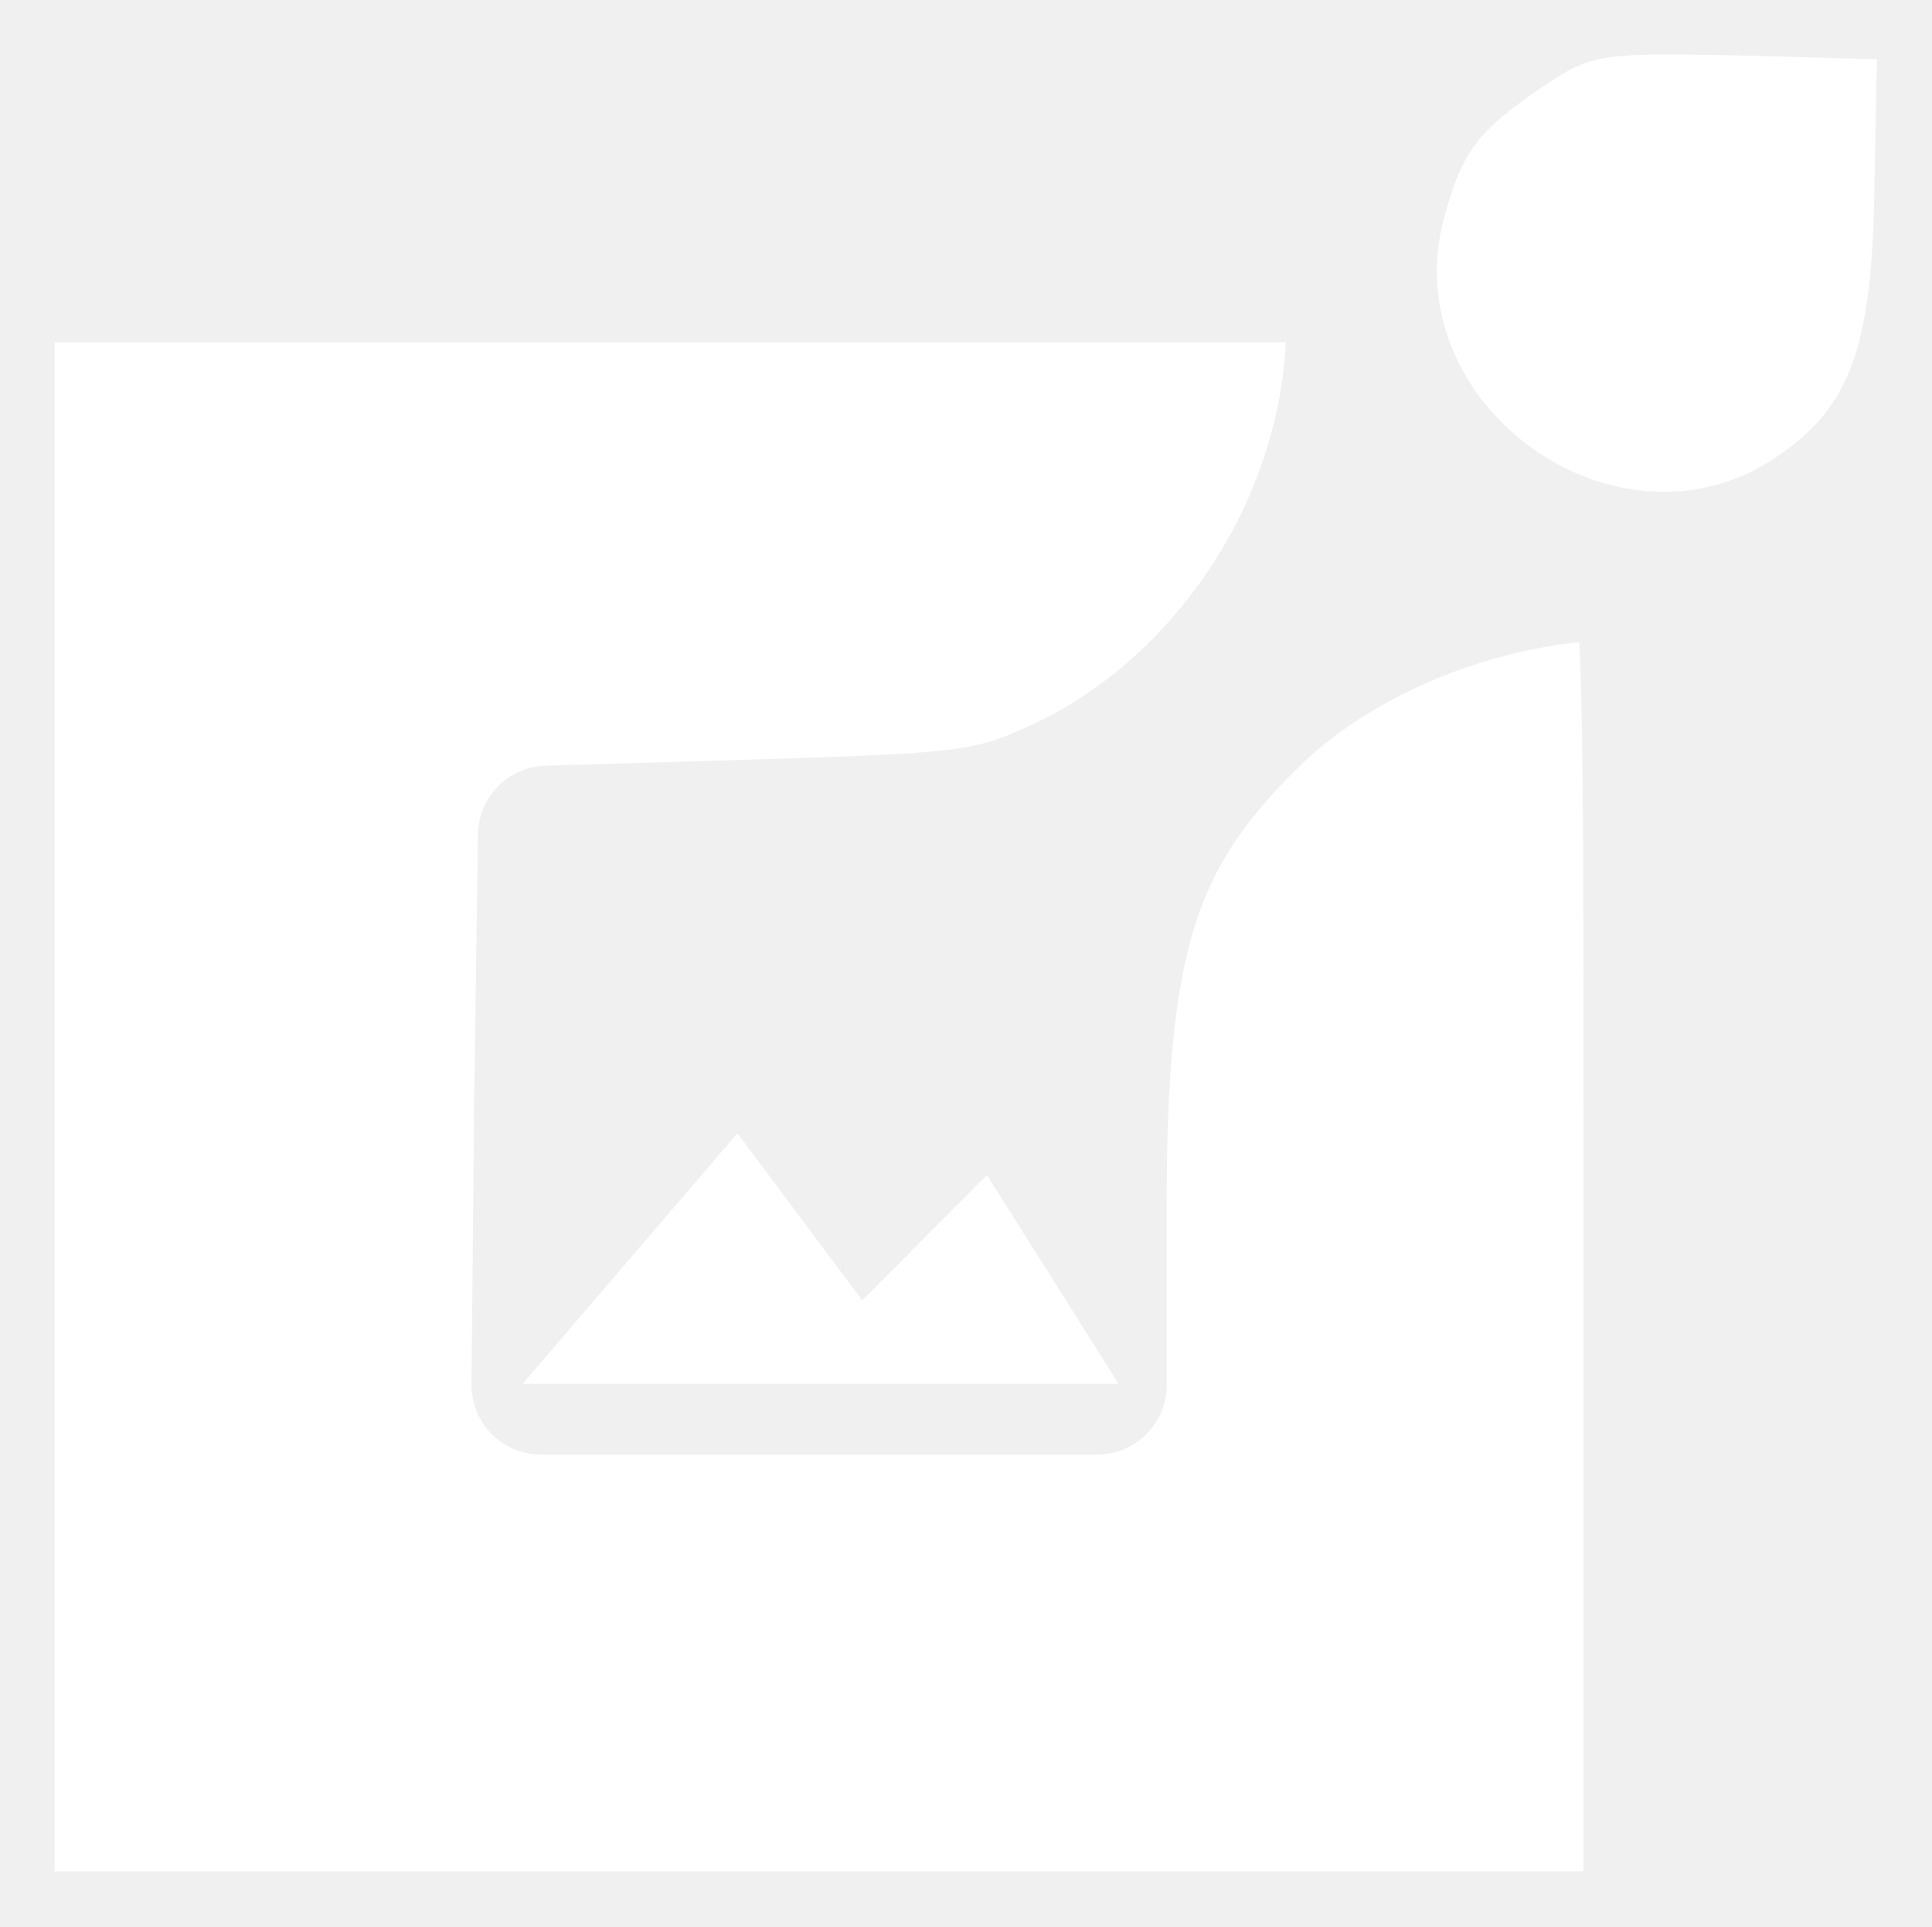
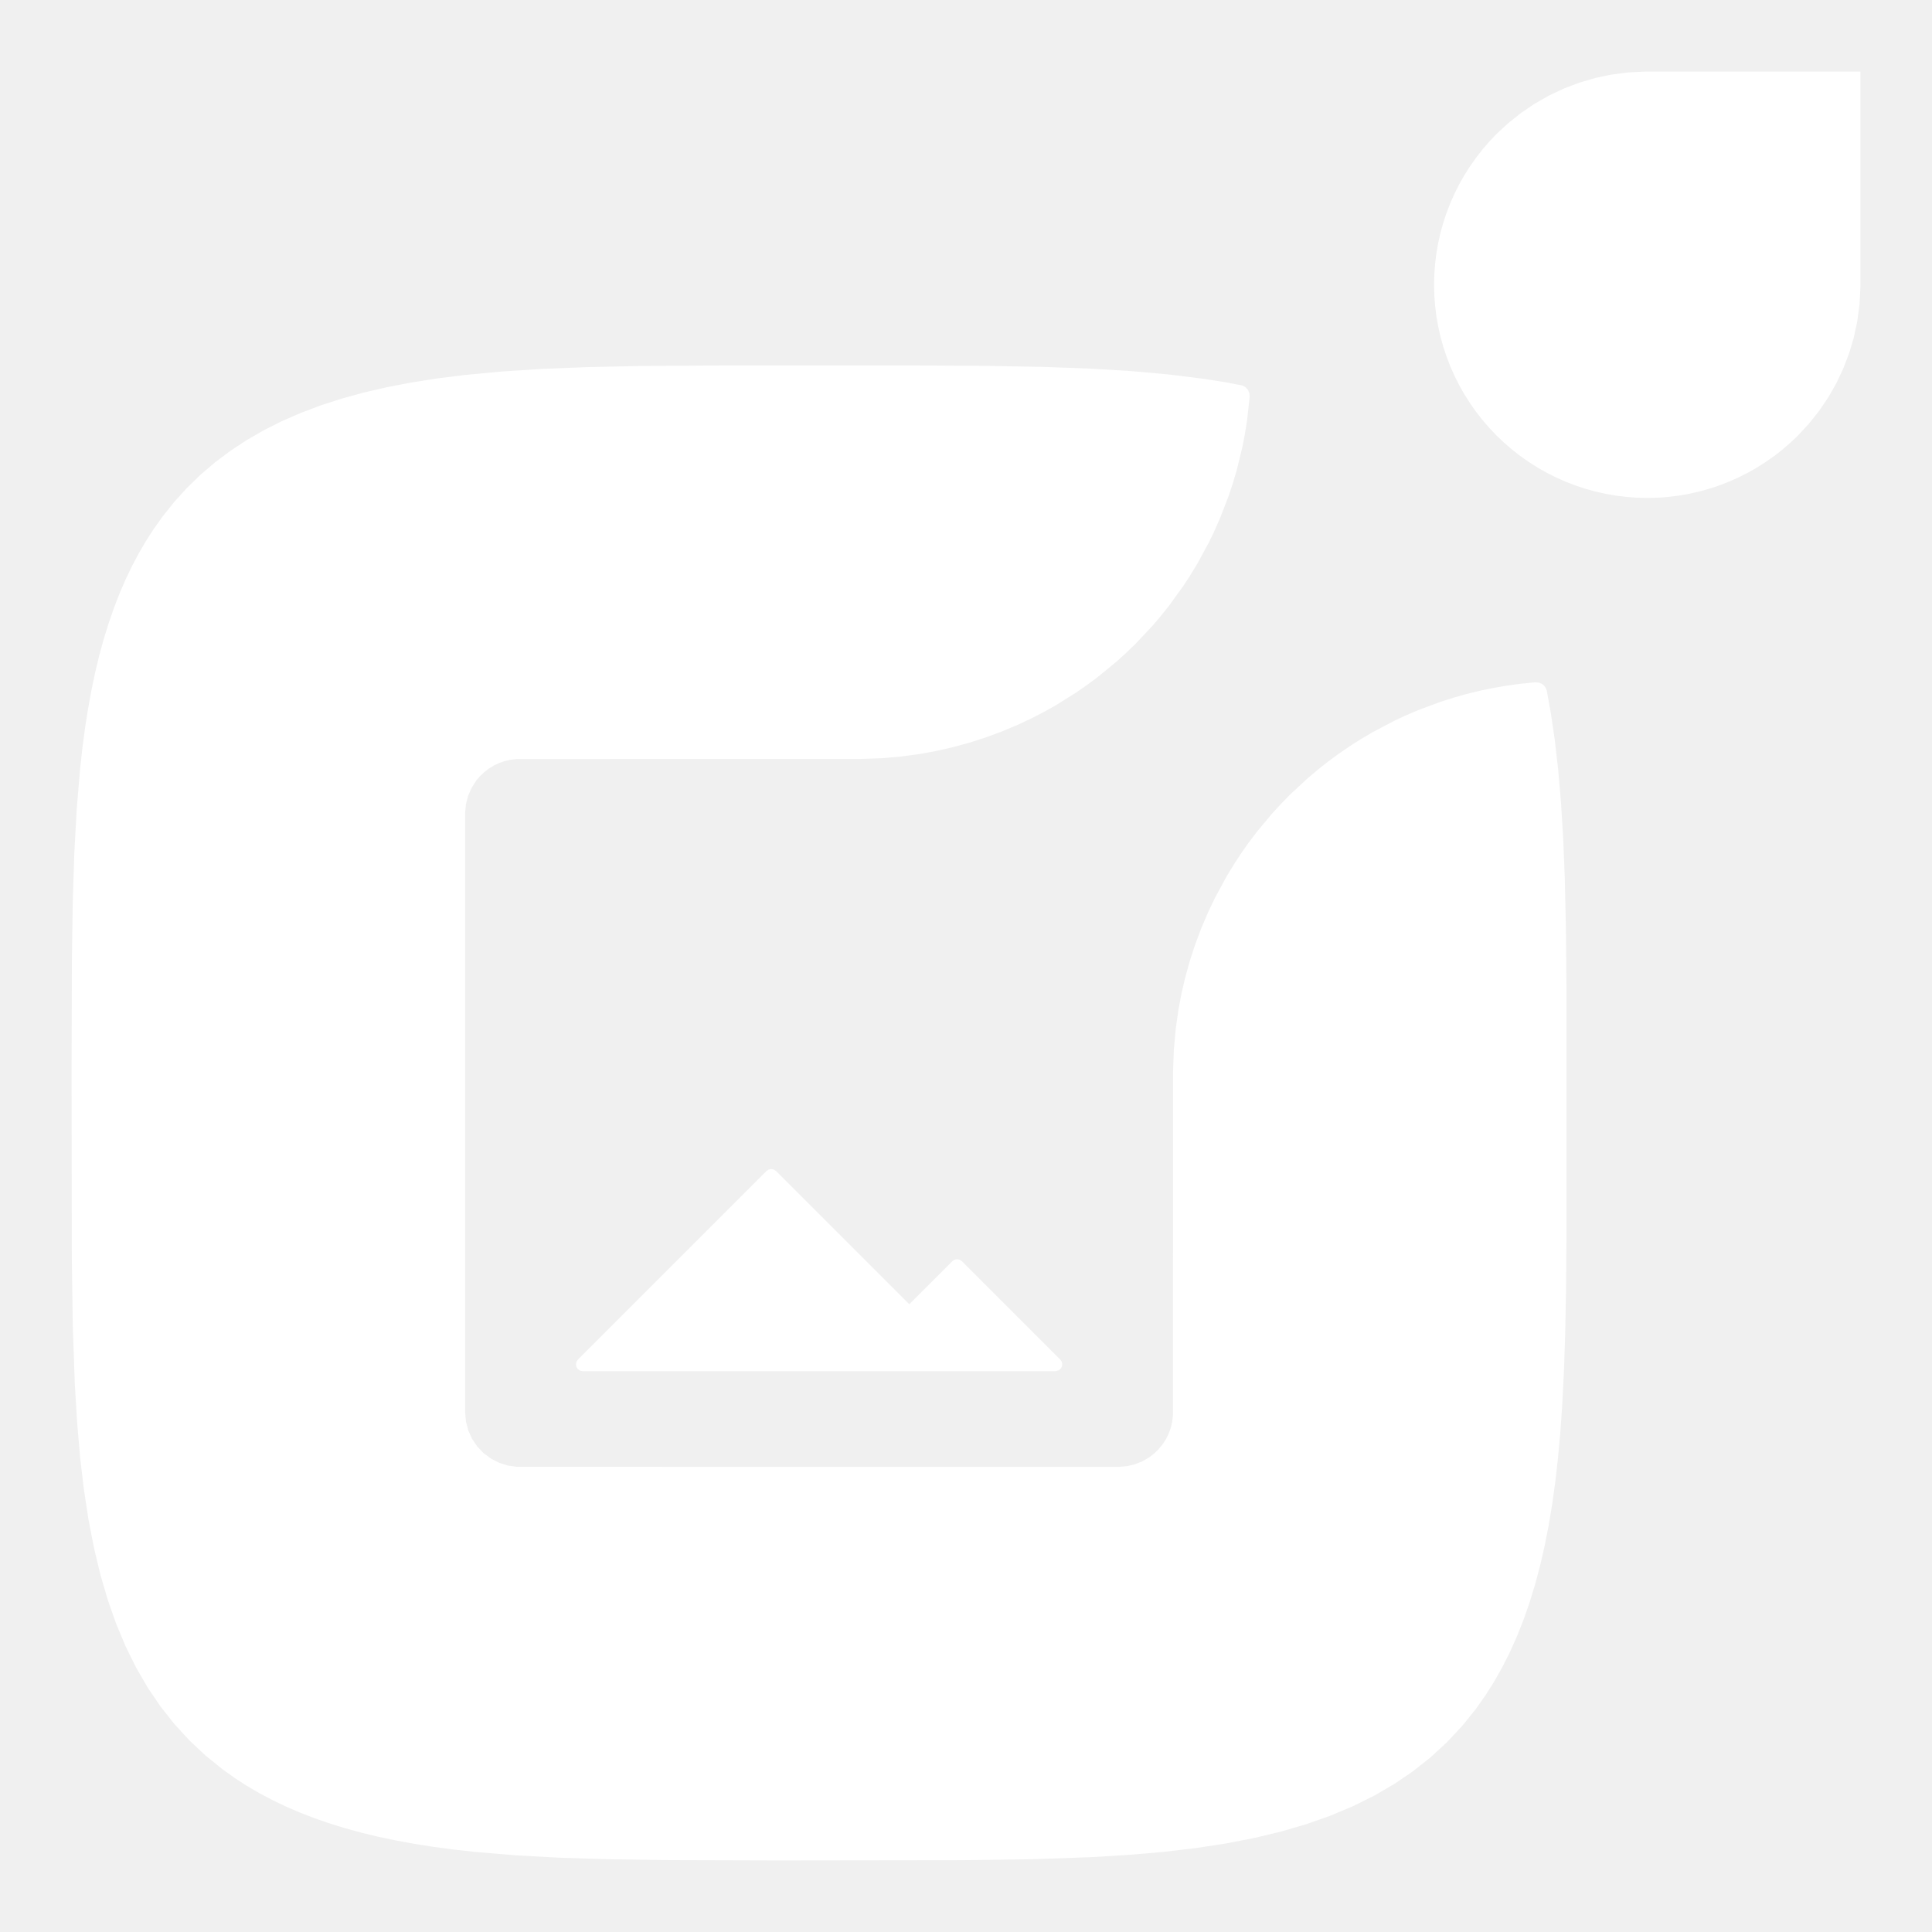
- <svg xmlns="http://www.w3.org/2000/svg" viewBox="3.157 -2.078 149.404 148.962" role="img" aria-label="Nayroz">
-   <defs>
-     <mask id="mwhite-solid">
-       <g transform="translate(0,150) scale(0.1,-0.1)">
-         <g fill="#fff" stroke="#000" stroke-width="107.65" stroke-linejoin="round">
-           <path d="M20 665 l0 -645 645 0 645 0 0 530 c0 530 0 530 -22 530 -107 0 -223 -46 -293 -117 -90 -89 -115 -170 -115 -370 l0 -143 -215 0 -215 0 2 213 3 212 170 5 c158 5 174 7 228 32 133 62 226 208 227 356 l0 42 -530 0 -530 0 0 -645z" />
-         </g>
-       </g>
-     </mask>
-   </defs>
-   <rect x="0" y="0" width="151.0" height="150.0" fill="#FFFFFF" mask="url(#mwhite-solid)" />
-   <g transform="translate(0,150) scale(0.1,-0.1)" fill="#FFFFFF">
-     <path d="M1225 1454 c-50 -34 -62 -49 -76 -99 -42 -147 136 -274 260 -185 53 37 70 83 72 201 l2 104 -110 3 c-104 2 -111 1 -148 -24z" />
-   </g>
-   <polygon points="43.567,104.918 60.183,85.542 69.832,98.460 79.480,88.771 89.664,104.918" fill="#FFFFFF" />
+ <svg xmlns="http://www.w3.org/2000/svg" viewBox="212.32 104.82 706.86 706.86" width="1024" height="1024">
+   <path fill="#FFFFFF" d="M669.54,249.94L669.44,248.68 668.94,247.51 668.10,246.55 667.01,245.91 661.22,244.77 652.87,243.44 640.03,241.84 626.09,240.59 611.20,239.69 594.23,239.06 573.53,238.68 547.53,238.52 476.48,238.52 445.99,238.73 427.05,239.14 410.55,239.80 395.96,240.74 382.26,242.03 372.34,243.27 362.80,244.77 353.95,246.47 345.36,248.45 337.31,250.67 329.74,253.11 322.37,255.89 315.41,258.93 308.86,262.22 302.47,265.91 296.65,269.74 290.97,274.00 285.64,278.55 280.63,283.42 275.94,288.61 271.70,293.94 268.60,298.30 265.79,302.65 263.13,307.20 260.62,311.94 258.24,316.89 256.01,322.07 253.92,327.49 251.97,333.15 250.23,338.79 248.62,344.69 247.13,350.88 245.77,357.40 244.52,364.26 243.44,371.14 242.48,378.42 241.62,386.17 240.38,400.92 239.51,416.90 238.94,434.79 238.62,456.34 238.50,496.85 238.59,564.47 238.95,589.93 239.69,611.18 240.52,625.07 241.61,637.81 243.00,649.66 244.70,660.82 246.76,671.41 249.11,681.17 251.77,690.24 254.84,698.96 258.35,707.33 262.22,715.13 266.46,722.42 271.08,729.21 276.08,735.55 281.65,741.61 287.66,747.25 293.94,752.30 298.30,755.40 302.65,758.21 307.20,760.87 311.94,763.38 316.89,765.76 322.07,767.99 327.49,770.08 333.15,772.03 338.79,773.77 344.69,775.38 350.88,776.87 357.40,778.23 364.26,779.48 371.14,780.56 378.42,781.52 386.17,782.38 400.92,783.62 416.90,784.49 434.79,785.06 456.34,785.38 496.85,785.50 564.47,785.41 589.93,785.05 611.18,784.31 625.07,783.48 637.81,782.39 649.66,781.00 660.82,779.30 671.41,777.24 681.17,774.89 690.24,772.23 698.96,769.16 707.33,765.65 715.13,761.78 722.42,757.54 729.21,752.92 735.55,747.92 741.61,742.35 747.25,736.34 752.30,730.06 755.69,725.26 758.89,720.23 761.89,714.93 764.71,709.36 767.33,703.51 769.67,697.62 771.94,691.14 773.94,684.60 775.78,677.71 777.45,670.42 778.91,663.04 780.21,655.20 781.37,646.83 782.34,638.27 783.18,629.02 783.86,619.45 784.52,606.50 784.98,592.83 785.28,577.15 785.44,558.69 785.45,466.56 785.24,444.28 784.82,425.72 784.25,411.68 783.44,398.43 782.39,386.20 781.11,375.15 779.73,365.78 778.22,357.39 777.84,356.46 777.22,355.64 776.41,355.01 775.47,354.60 774.13,354.45 768.82,354.97 763.54,355.68 758.32,356.59 753.99,357.49 748.86,358.74 744.59,359.94 739.55,361.53 731.25,364.61 726.40,366.69 722.40,368.56 714.56,372.69 710.02,375.37 706.27,377.76 701.92,380.74 698.34,383.37 694.86,386.10 690.83,389.50 684.33,395.52 681.24,398.68 677.67,402.56 672.00,409.37 668.83,413.59 666.30,417.21 663.86,420.93 661.12,425.43 656.89,433.22 654.23,438.80 651.81,444.49 649.64,450.28 647.71,456.16 646.04,462.11 644.63,468.14 643.48,474.21 642.49,481.18 641.78,489.10 641.50,497.05 641.46,622.72 641.19,625.03 640.68,627.18 639.89,629.37 638.91,631.35 637.72,633.21 636.24,635.01 634.66,636.56 632.82,637.99 630.28,639.47 627.55,640.56 624.69,641.24 621.76,641.50 401.41,641.47 398.13,641.02 394.97,640.03 392.02,638.53 389.26,636.49 386.97,634.10 385.04,631.26 383.67,628.25 382.80,624.93 382.50,621.51 382.50,402.14 382.79,399.09 383.58,396.00 384.86,393.08 386.58,390.40 387.92,388.81 389.52,387.28 391.18,386.01 393.06,384.87 395.06,383.93 397.16,383.23 399.19,382.78 401.39,382.53 526.84,382.50 534.76,382.23 541.83,381.63 548.81,380.68 554.89,379.57 560.92,378.20 566.89,376.57 572.78,374.69 578.59,372.55 584.29,370.17 589.92,367.54 594.60,365.11 598.45,362.95 605.97,358.25 610.30,355.24 613.84,352.60 620.69,346.99 623.98,344.03 627.78,340.37 633.85,333.92 636.72,330.57 640.02,326.45 645.21,319.27 647.64,315.57 650.38,311.07 654.61,303.28 656.53,299.31 658.67,294.48 661.86,286.22 663.26,282.03 664.77,276.97 666.87,268.36 667.72,264.03 668.56,258.82Z" />
+   <path fill="#FFFFFF" d="M496.27,533.27L495.46,532.73 494.50,532.54 493.54,532.73 492.73,533.27 423.72,602.28 423.23,603.04 423.04,604.00 423.23,604.96 423.77,605.77 424.58,606.31 425.54,606.50 598.46,606.50 599.64,606.20 600.51,605.44 600.87,604.67 600.96,603.82 600.75,602.99 600.28,602.28 564.27,566.27 563.46,565.73 562.81,565.55 562.13,565.56 561.43,565.78 560.87,566.14 545.00,582.00Z" />
+   <path fill="#FFFFFF" d="M893.00,131.00L814.04,131.01 807.83,131.33 801.66,132.15 796.05,133.34 790.08,135.09 784.71,137.12 779.08,139.76 773.68,142.85 768.92,146.07 764.05,149.94 759.85,153.85 757.21,156.62 754.71,159.52 752.35,162.54 750.15,165.67 748.10,168.90 746.21,172.23 744.49,175.65 742.94,179.15 741.56,182.72 740.36,186.36 739.34,190.05 738.50,193.78 737.84,197.56 737.38,201.35 737.09,205.17 737.00,209.00 737.09,212.83 737.38,216.65 737.84,220.44 738.50,224.22 739.34,227.95 740.36,231.64 741.56,235.28 742.94,238.85 744.49,242.35 746.21,245.77 748.10,249.10 750.15,252.33 752.35,255.46 754.71,258.48 757.21,261.38 759.85,264.15 762.62,266.79 765.52,269.29 768.54,271.65 771.67,273.85 774.90,275.90 778.23,277.79 781.65,279.51 785.15,281.06 788.72,282.44 792.36,283.64 796.05,284.66 799.78,285.50 803.56,286.16 807.35,286.62 811.17,286.91 815.00,287.00 818.83,286.91 822.65,286.62 826.44,286.16 830.22,285.50 833.95,284.66 837.64,283.64 841.28,282.44 844.85,281.06 848.35,279.51 851.77,277.79 855.10,275.90 858.33,273.85 861.46,271.65 864.48,269.29 867.38,266.79 870.15,264.15 874.06,259.95 877.93,255.08 881.41,249.92 884.24,244.92 886.69,239.73 888.91,233.92 890.54,228.42 891.85,222.34 892.67,216.17 892.99,209.96Z" />
</svg>
